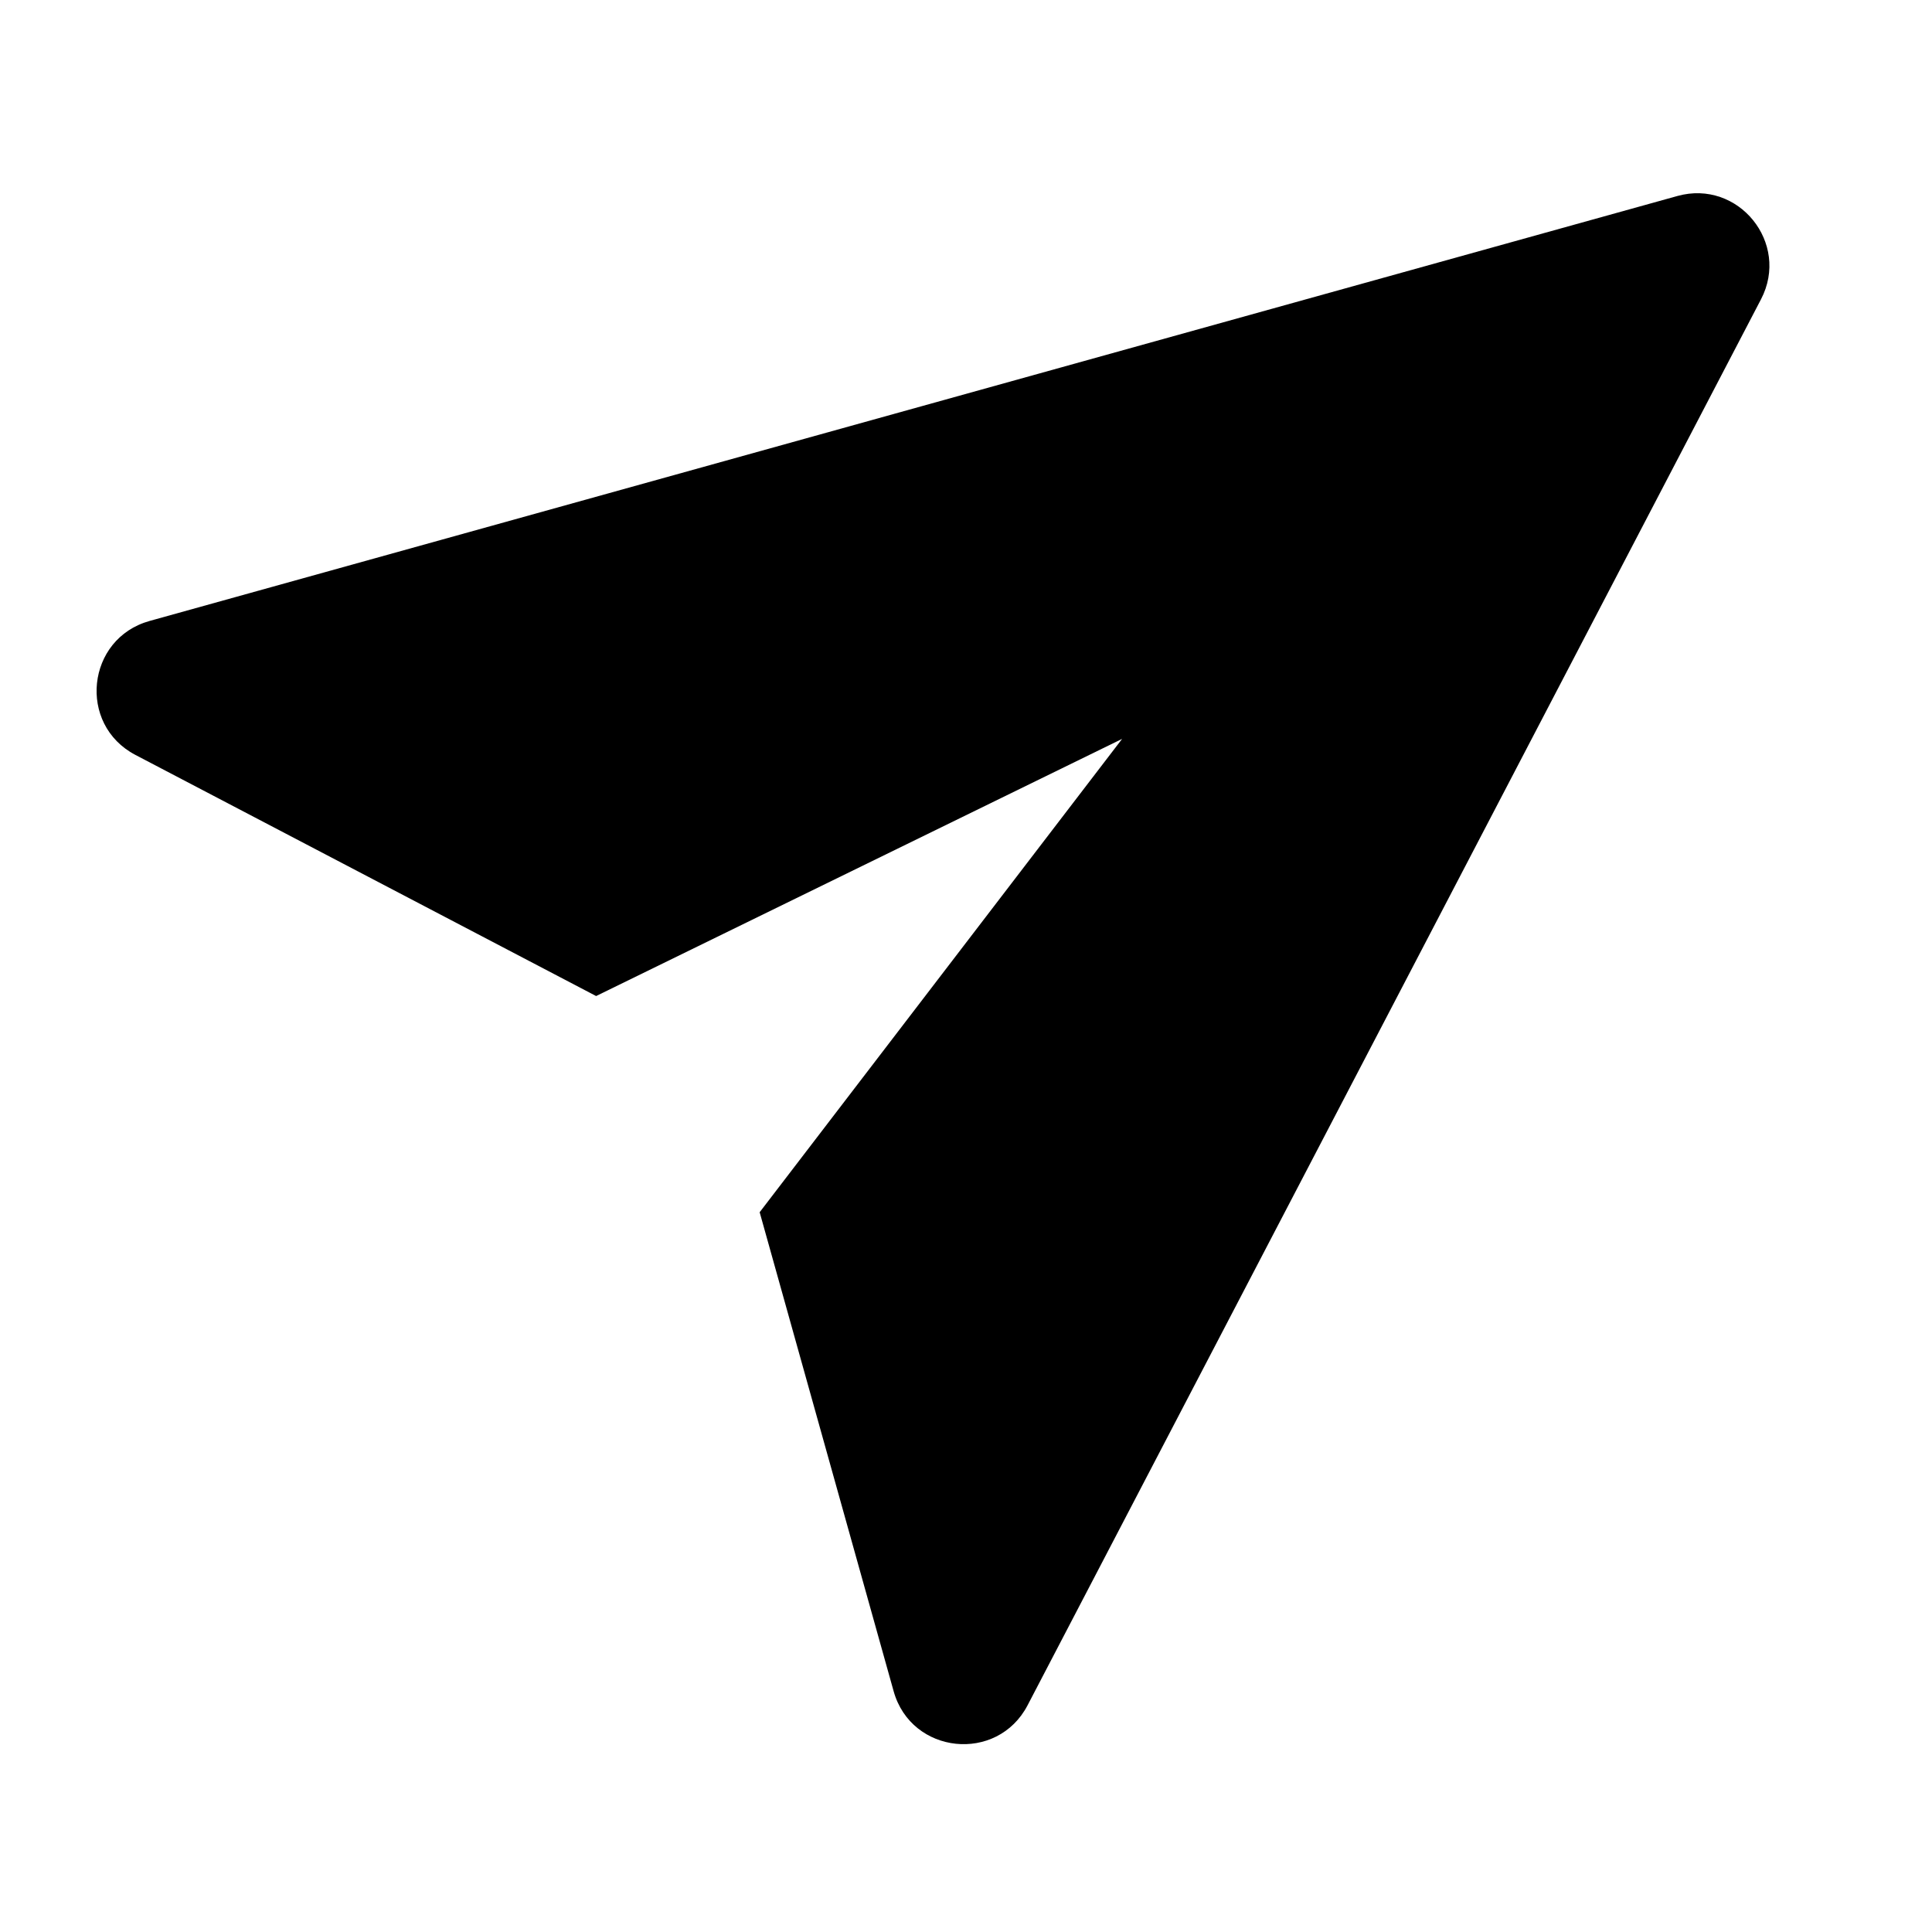
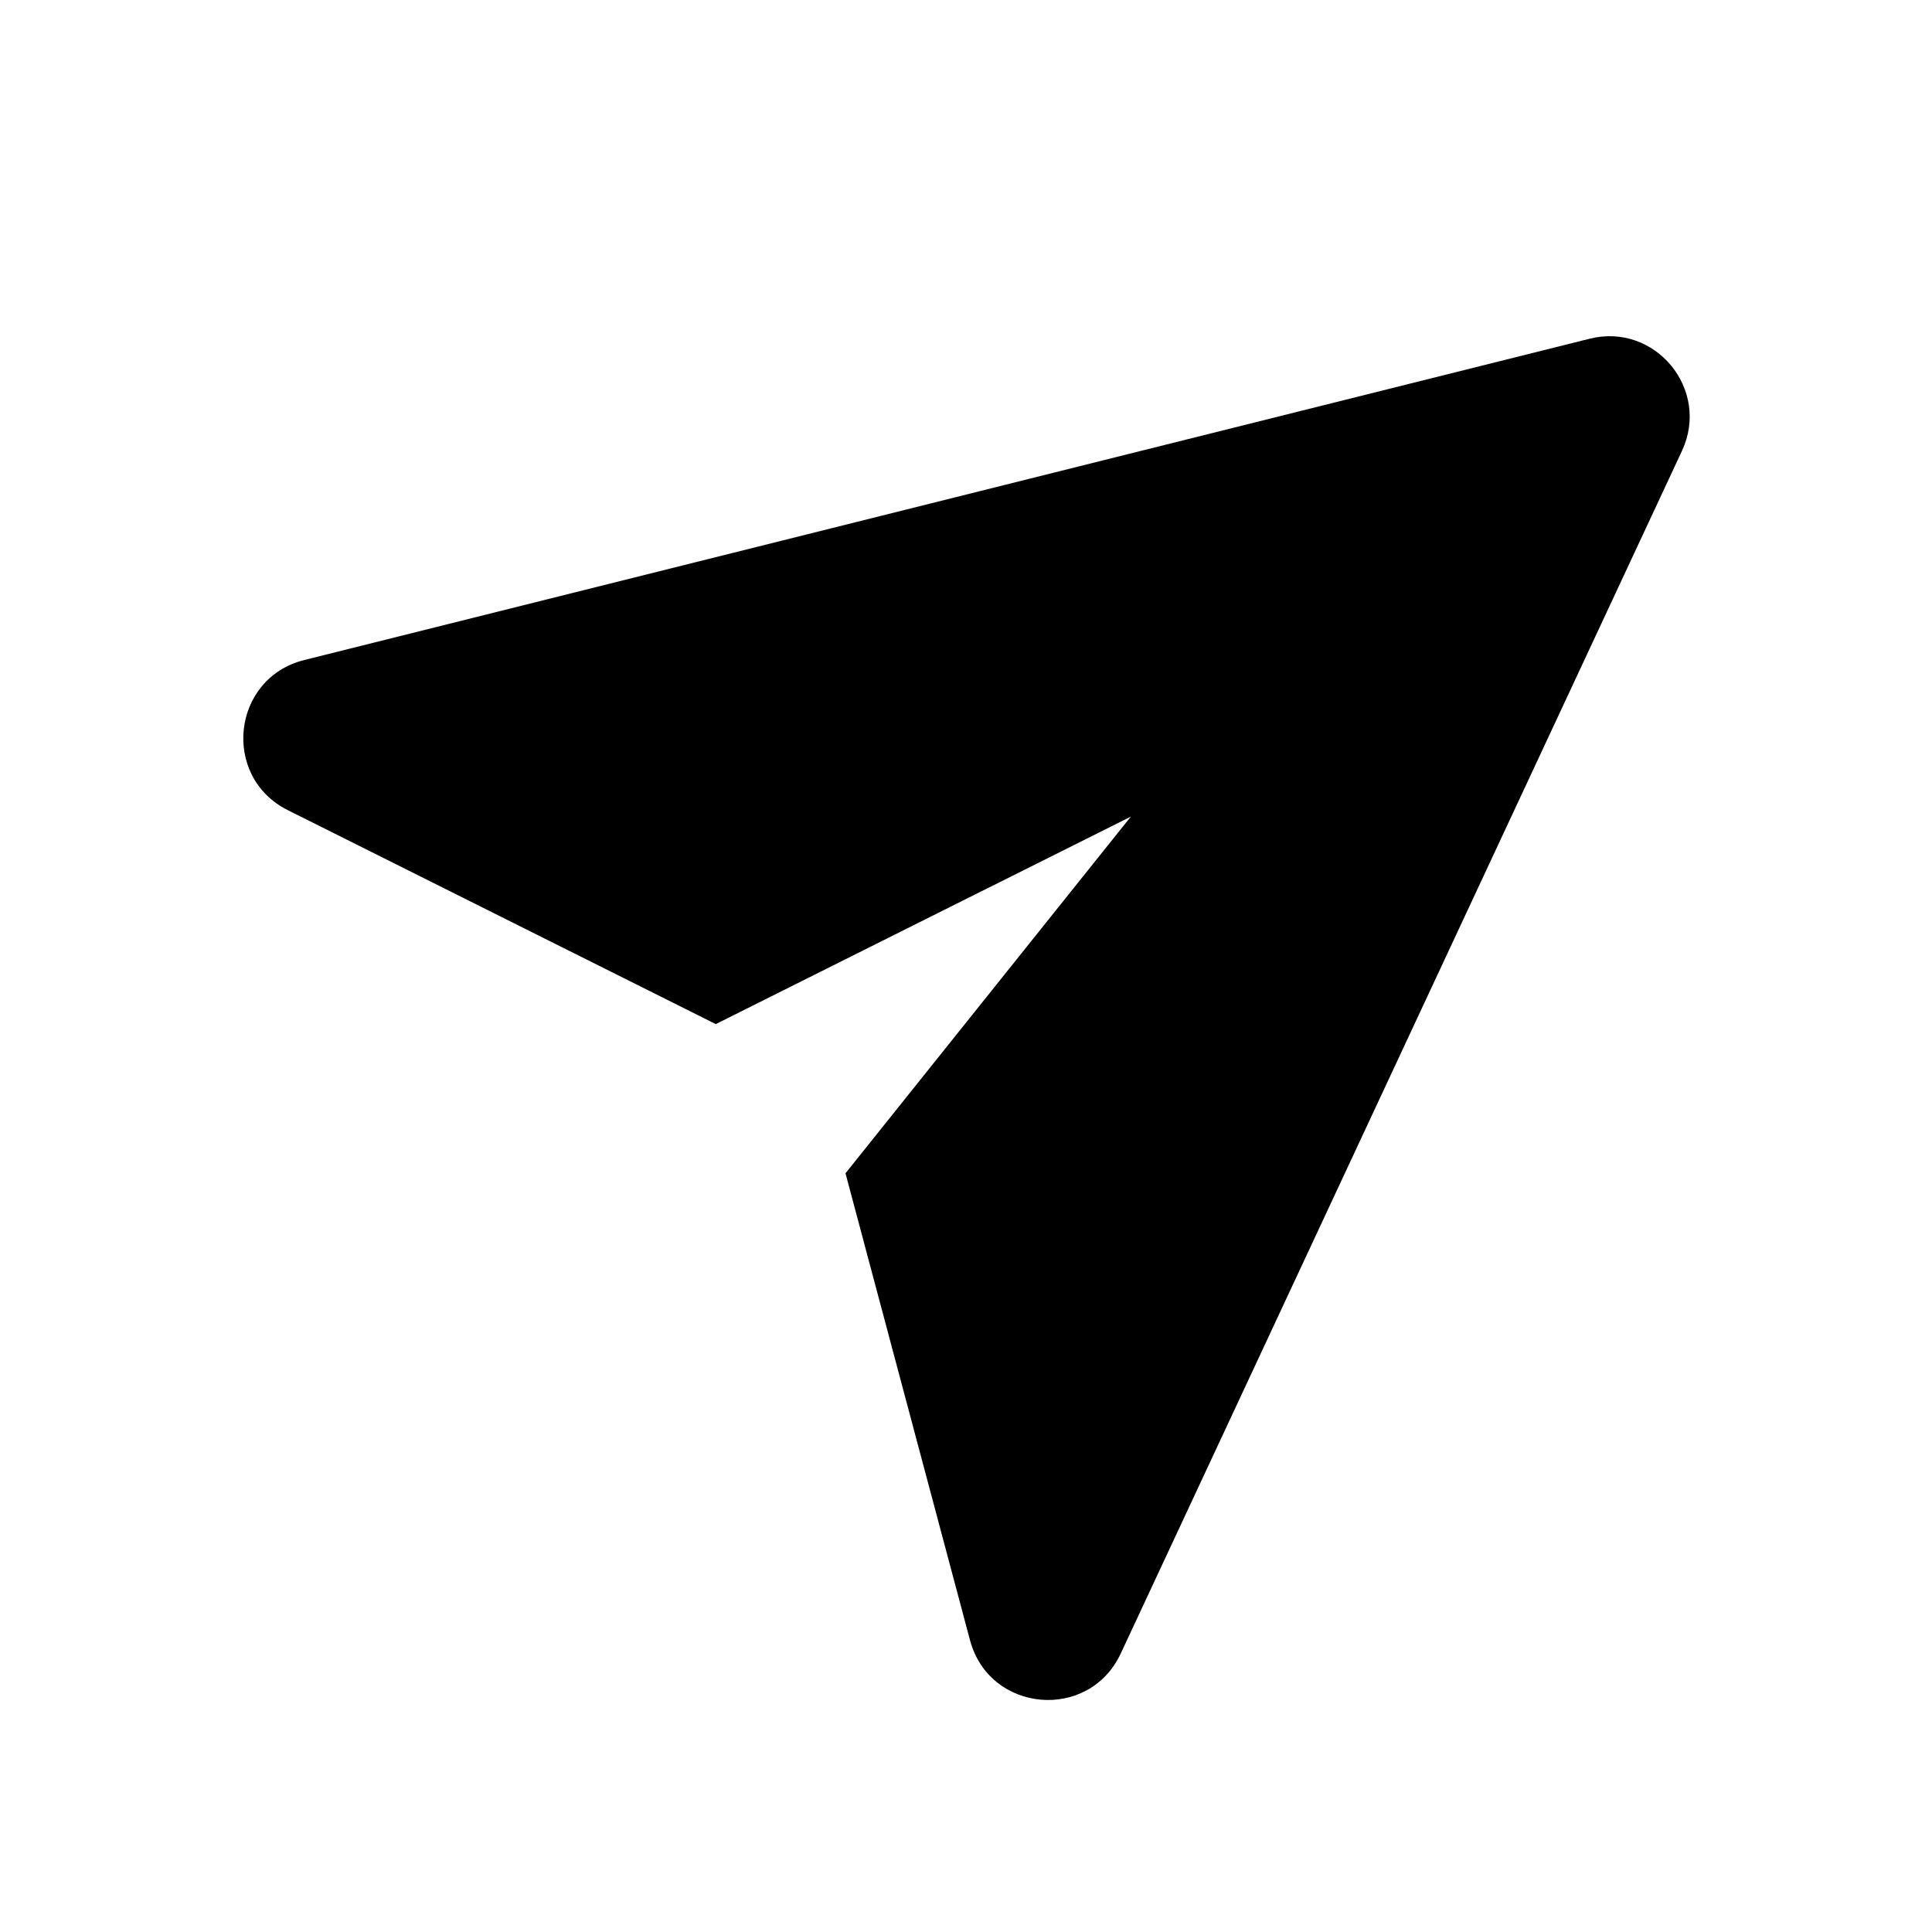
- <svg xmlns="http://www.w3.org/2000/svg" viewBox="0 0 20 20">
-   <path d="M6.171,10.311 L1.402,7.815 C0.8,7.5 0.894,6.61 1.549,6.428 L17.364,2.029 C17.996,1.853 18.533,2.516 18.23,3.098 L10.638,17.652 C10.324,18.255 9.434,18.162 9.251,17.508 L7.864,12.549 L11.616,7.649 L6.171,10.311 Z" />
+ <svg xmlns="http://www.w3.org/2000/svg" viewBox="0 0 24 24">
+   <path d="M20.894 5.601L13.922 20.541C13.527 21.387 12.291 21.278 12.05 20.376L10.503 14.575L14.048 10.144L8.892 12.722L3.575 10.064C2.745 9.648 2.879 8.424 3.78 8.199L19.746 4.208C20.562 4.003 21.25 4.838 20.894 5.601Z" />
</svg>
